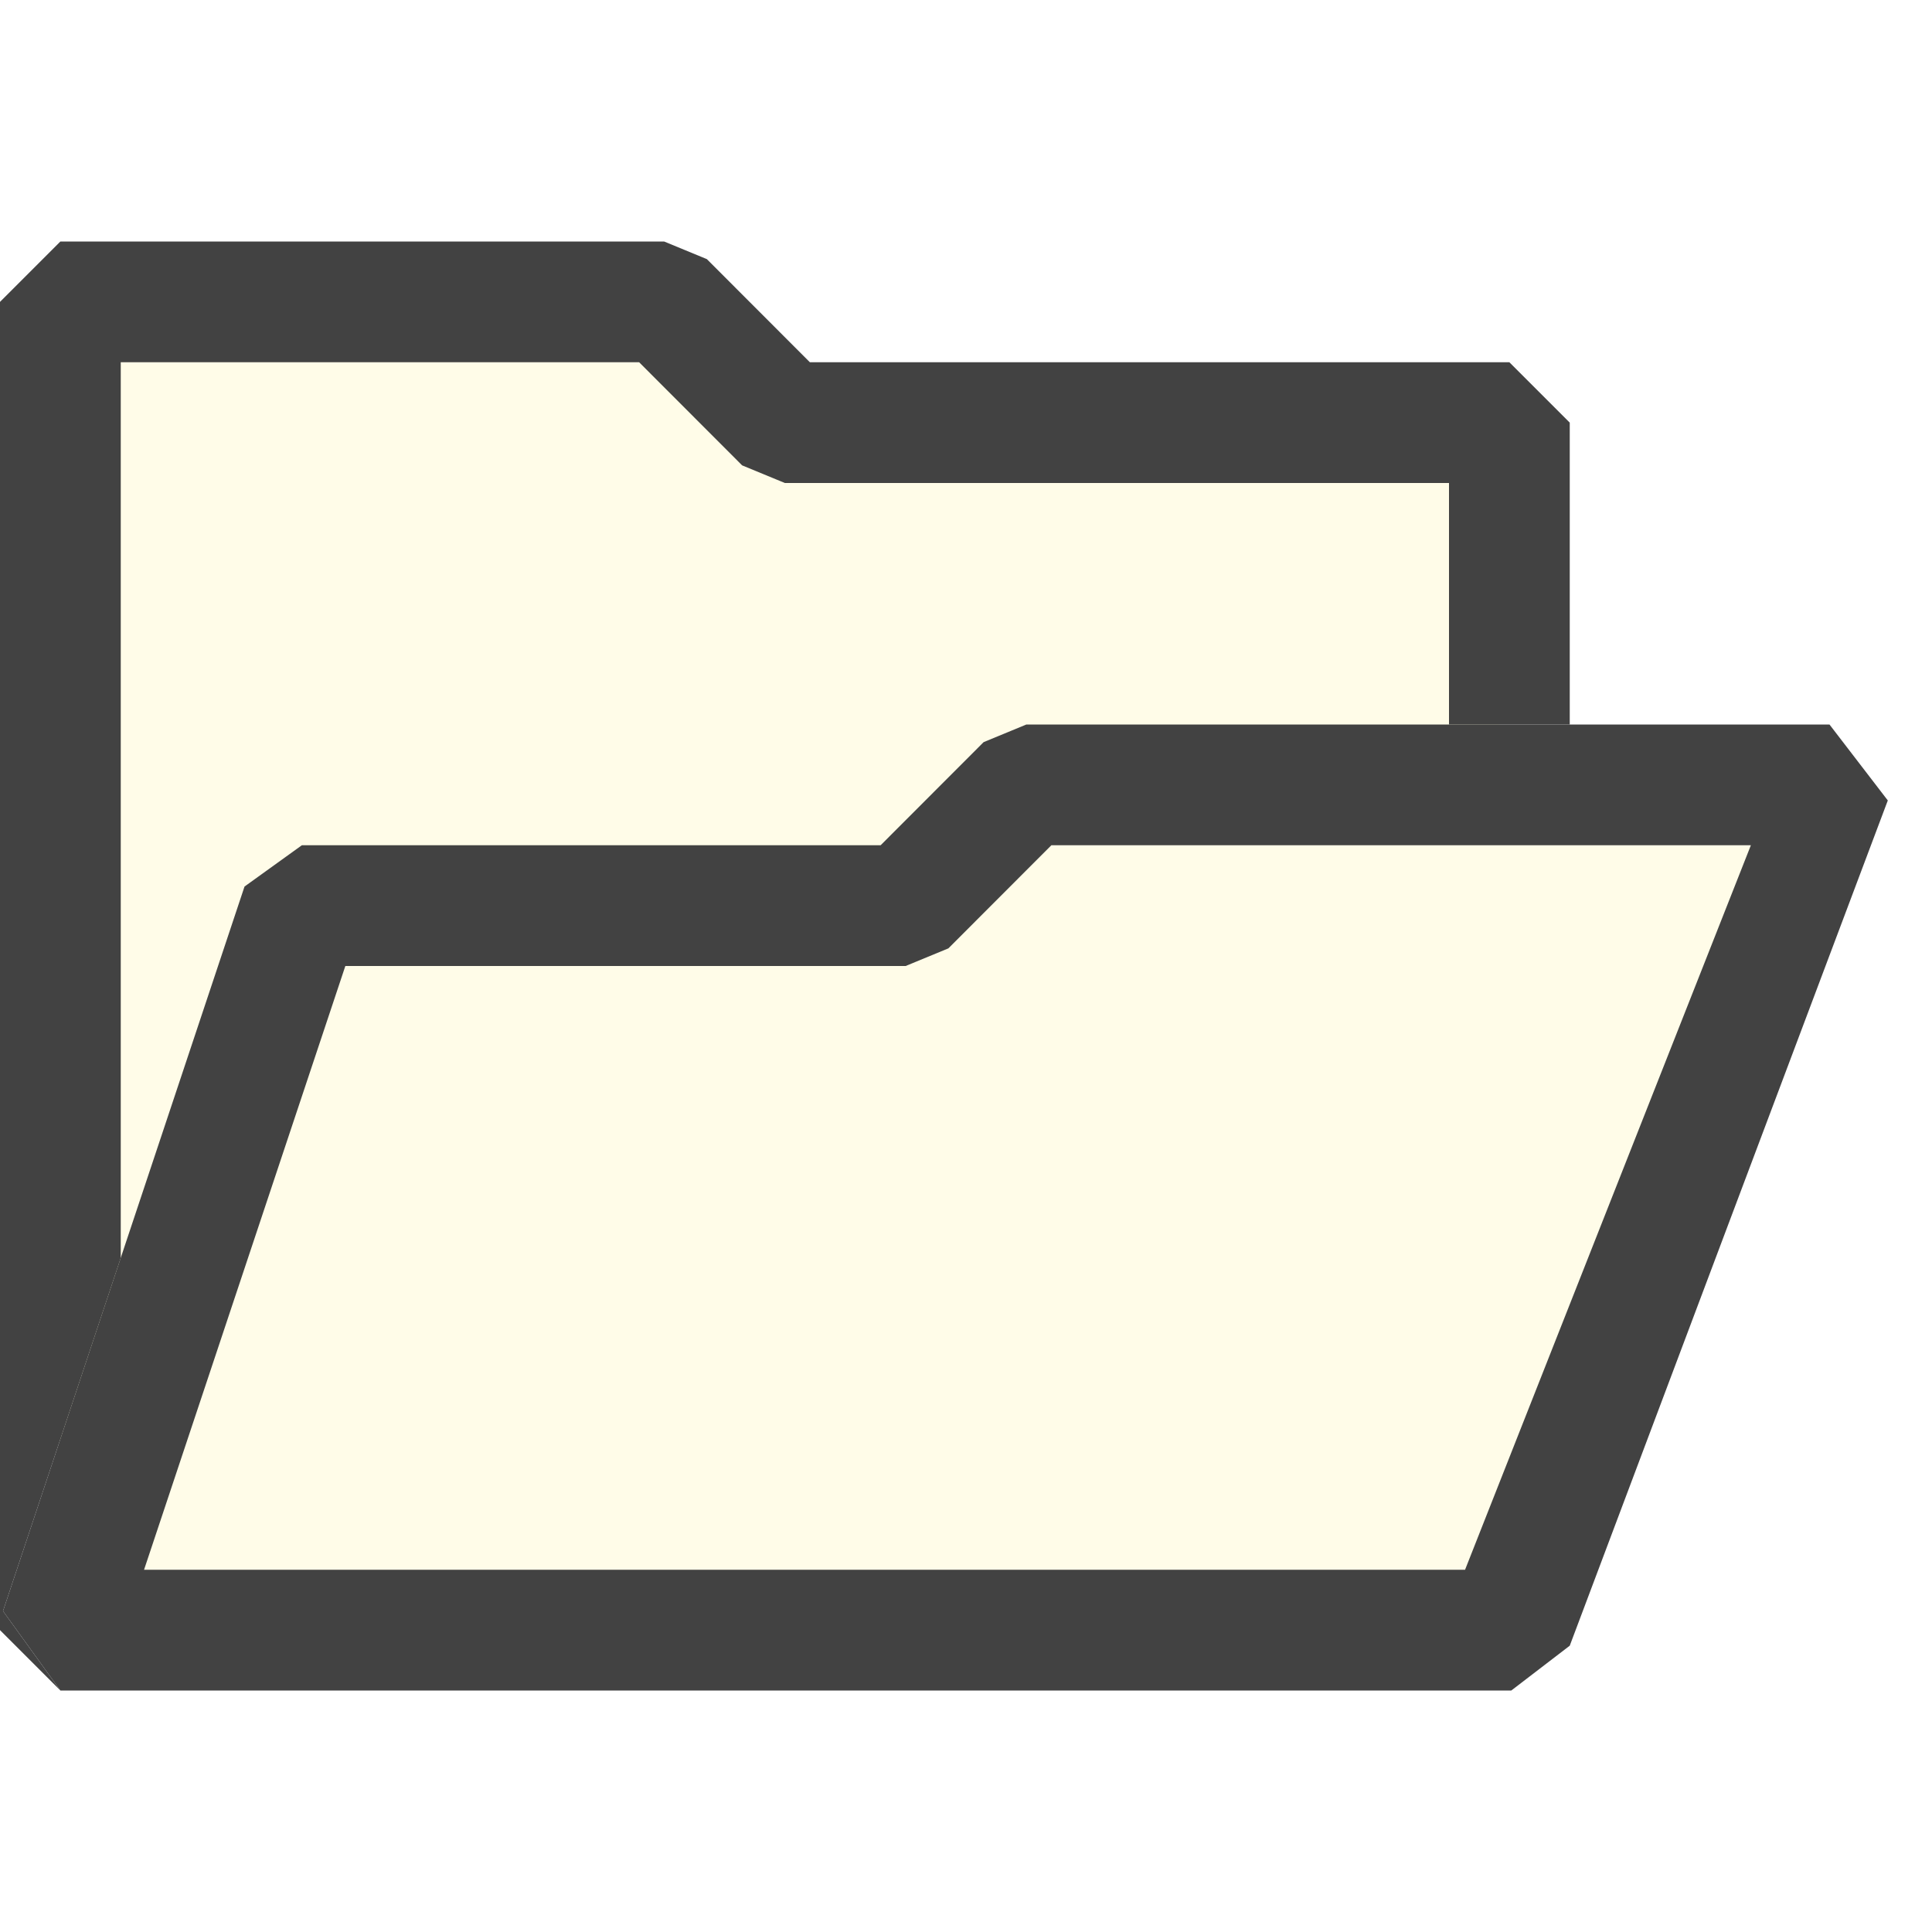
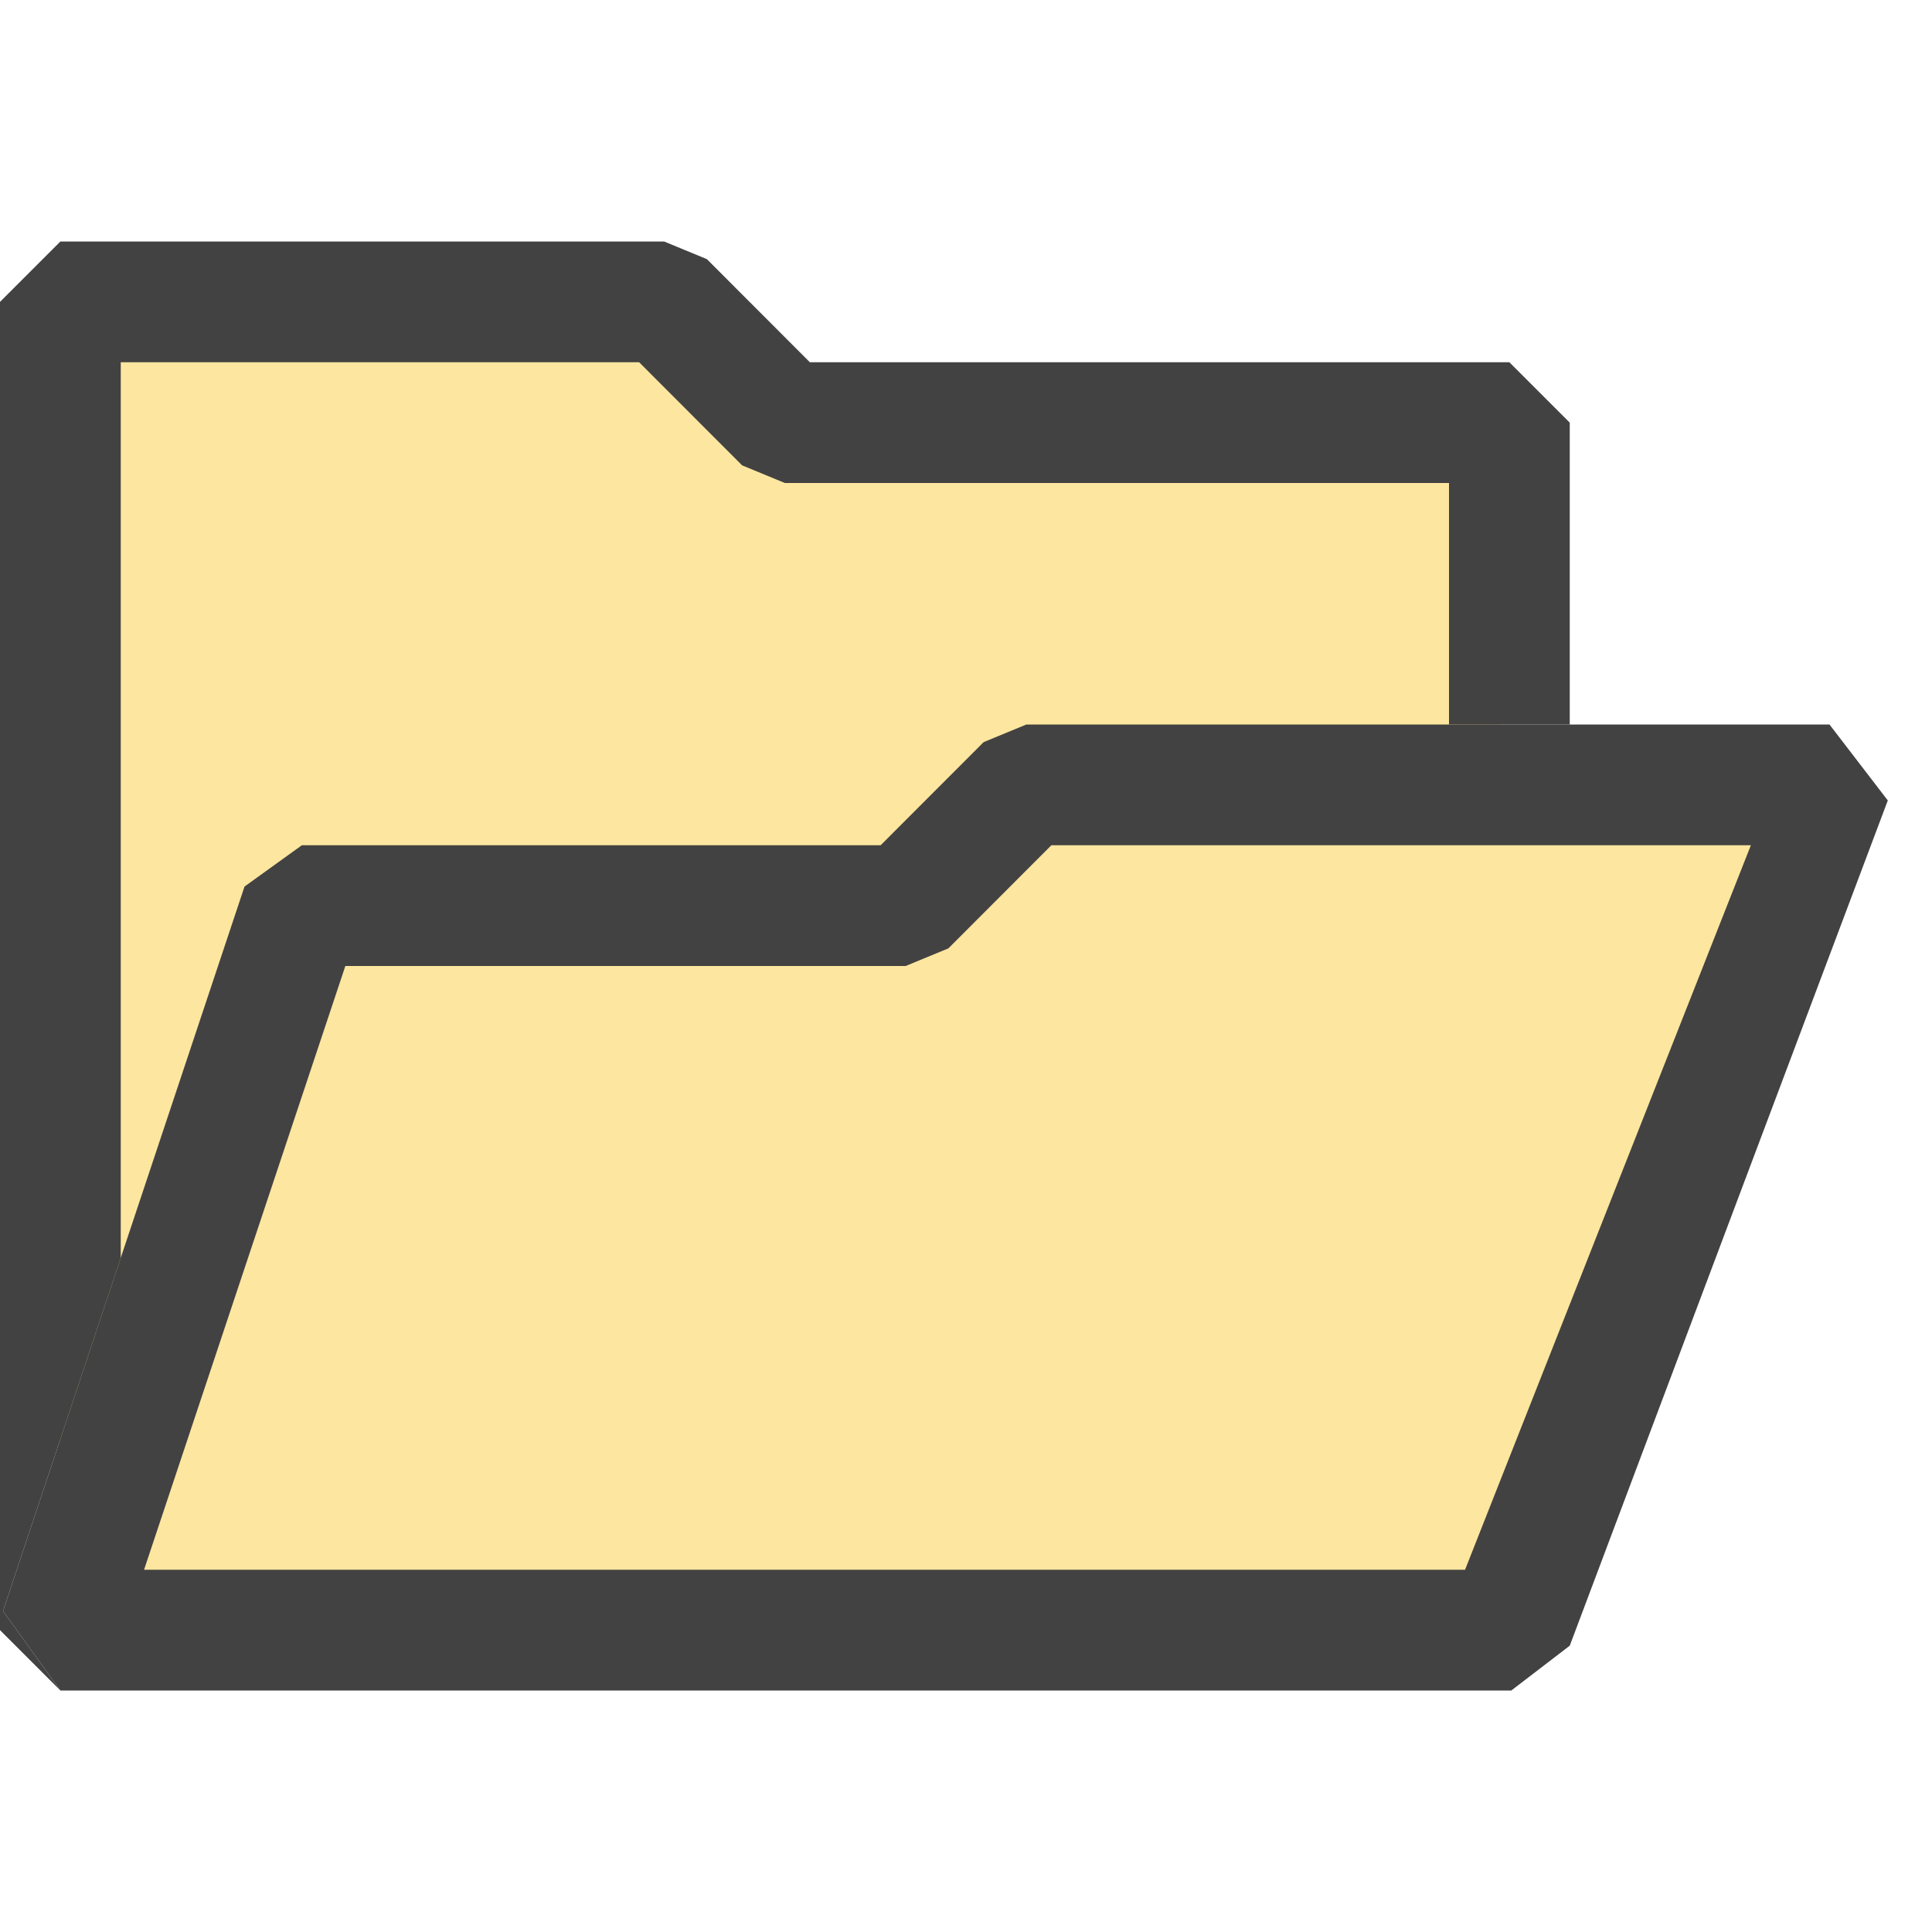
<svg xmlns="http://www.w3.org/2000/svg" width="16" height="16" viewBox="0 0 16 16" fill="none" version="1.1" id="svg6">
  <defs id="defs10" />
-   <path style="fill:#fffce8;fill-opacity:1" d="M 0.38,2.62 0.516,13.578 12.407,13.591 15.016,6.635 12.437,6.492 12.293,3.475 6.723,3.656 5.296,2.356 Z" id="path910" />
+   <path style="fill:#fde69f;fill-opacity:1" d="M 0.38,2.62 0.516,13.578 12.407,13.591 15.016,6.635 12.437,6.492 12.293,3.475 6.723,3.656 5.296,2.356 Z" id="path910" />
  <path d="M13 3.5V6H12V4H6.5L6.146 3.854L5.293 3H1V10.418L0.025 13.342L0.5 14L0 13.5V2.5L0.5 2H5.5L5.854 2.146L6.707 3H12.5L13 3.5Z" fill="#424242" id="path2" />
  <path d="M15.151 6H8.5L8.146 6.146L7.293 7H2.5L2.025 7.342L0.025 13.342L0.5 14L12.516 14L13 13.629L15.634 6.629L15.151 6ZM12.133 13L1.193 13L2.86 8H7.5L7.854 7.854L8.707 7H14.5L12.133 13Z" fill="#424242" id="path4" />
</svg>
